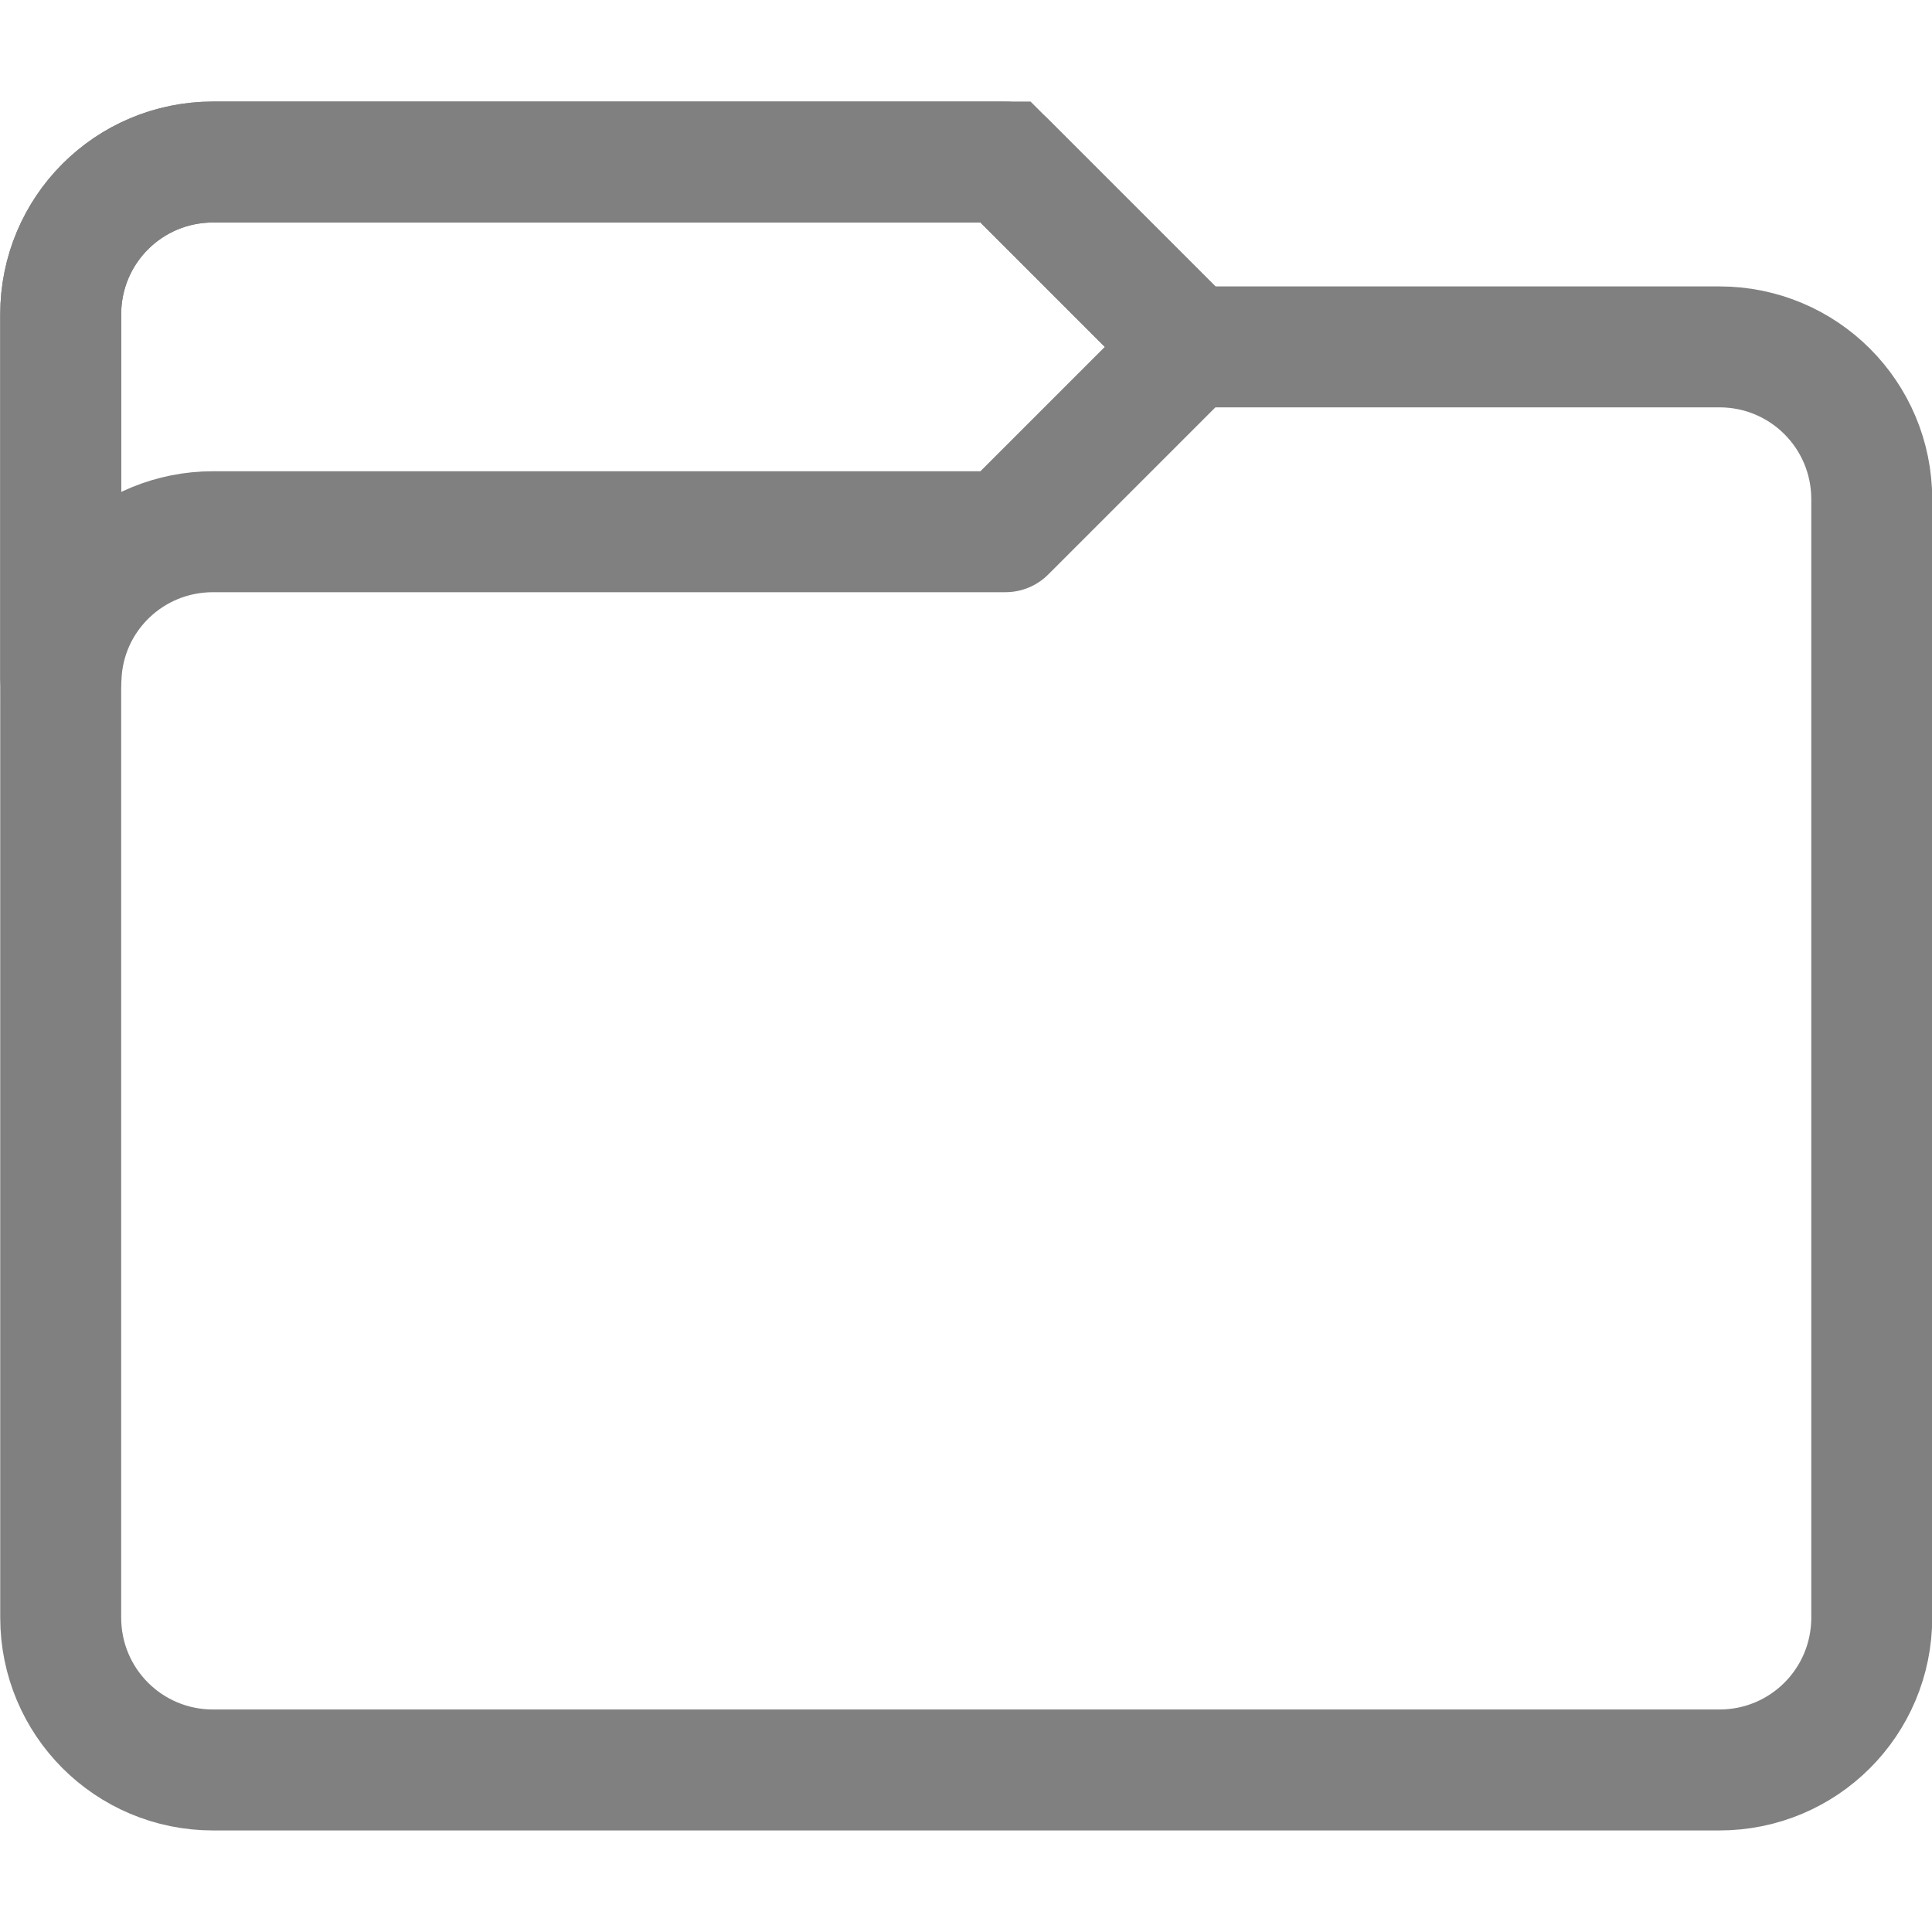
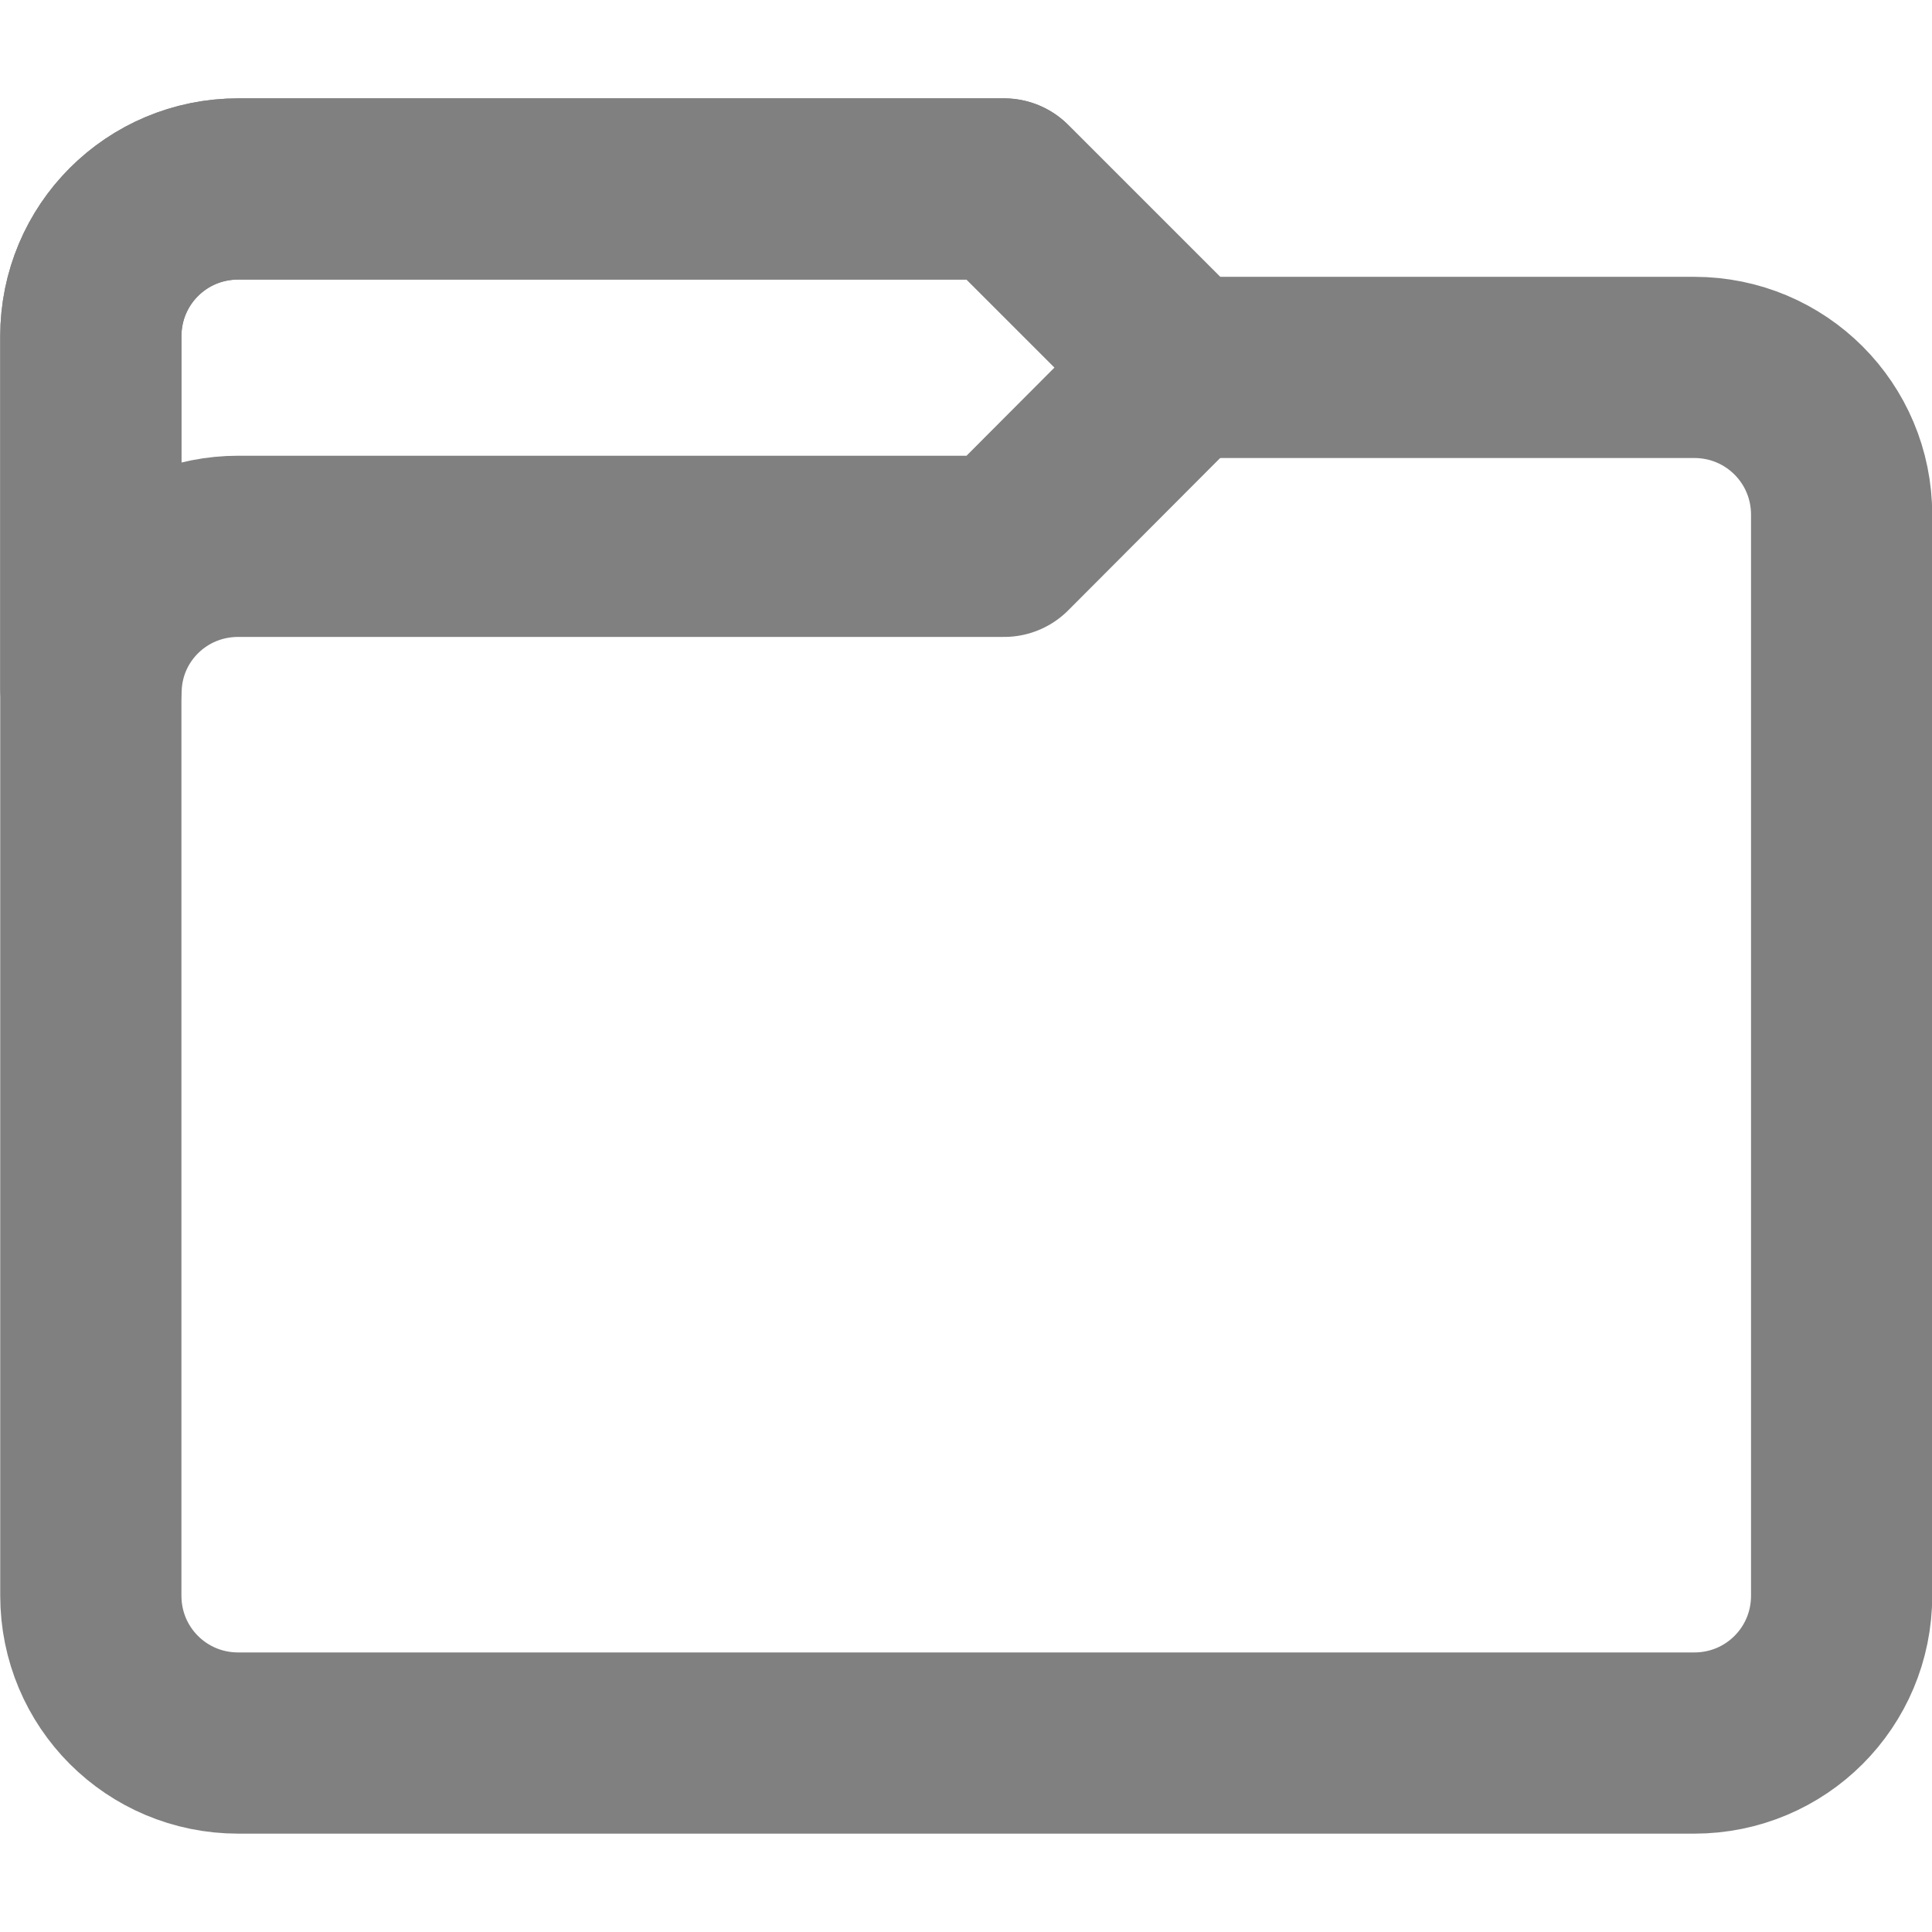
<svg xmlns="http://www.w3.org/2000/svg" id="svg8" version="1.1" viewBox="0 0 4.233 4.233" height="16" width="16">
  <defs id="defs2">
    </defs>
  <g id="layer4" style="display:inline">
-     <path id="path885" style="display:inline;fill:none;fill-opacity:1;stroke:#808080;stroke-width:0.265;stroke-miterlimit:4;stroke-dasharray:none;paint-order:stroke fill markers;stroke-opacity:1" d="m 0.467,0.355 c -0.185,0 -0.334,0.149 -0.334,0.334 v 0.796 0.004 0.01 0.395 0.015 0.39 0.208 0.237 0.8 c 0,0.185 0.149,0.334 0.334,0.334 H 3.767 c 0.185,0 0.334,-0.149 0.334,-0.334 V 2.744 1.894 1.094 c 0,-0.185 -0.149,-0.334 -0.334,-0.334 H 2.608 L 2.203,0.355 Z" />
-     <path id="path869" style="display:inline;opacity:1;fill:none;fill-opacity:1;stroke:#808080;stroke-width:0.265;stroke-miterlimit:4;stroke-dasharray:none;paint-order:stroke fill markers;stroke-opacity:1;stroke-linejoin:round;stroke-linecap:butt" d="m 0.467,0.355 c -0.185,0 -0.334,0.149 -0.334,0.334 V 1.485 h 7.1177e-4 C 0.14,1.307 0.286,1.165 0.467,1.165 H 2.203 l 0.405,-0.405 -0.405,-0.405 z" />
+     <path id="path885" style="display:inline;fill:none;fill-opacity:1;stroke:#808080;stroke-width:0.397;stroke-miterlimit:4;stroke-dasharray:none;stroke-opacity:1;paint-order:stroke fill markers;stroke-linejoin:round" d="m 0.522,0.414 c -0.179,0 -0.323,0.144 -0.323,0.323 v 0.769 0.004 0.01 0.382 0.014 0.377 0.201 0.229 0.773 c 0,0.179 0.144,0.323 0.323,0.323 H 3.712 c 0.179,0 0.323,-0.144 0.323,-0.323 V 2.723 1.901 1.128 c 0,-0.179 -0.144,-0.323 -0.323,-0.323 H 2.591 L 2.2,0.414 Z" />
+     <path id="path869" style="display:inline;opacity:1;fill:none;fill-opacity:1;stroke:#808080;stroke-width:0.397;stroke-linecap:butt;stroke-linejoin:round;stroke-miterlimit:4;stroke-dasharray:none;stroke-opacity:1;paint-order:stroke fill markers" d="m 0.522,0.414 c -0.179,0 -0.323,0.144 -0.323,0.323 V 1.506 h 6.8797e-4 C 0.206,1.334 0.347,1.197 0.522,1.197 H 2.2 L 2.591,0.805 2.2,0.414 Z" />
  </g>
</svg>
